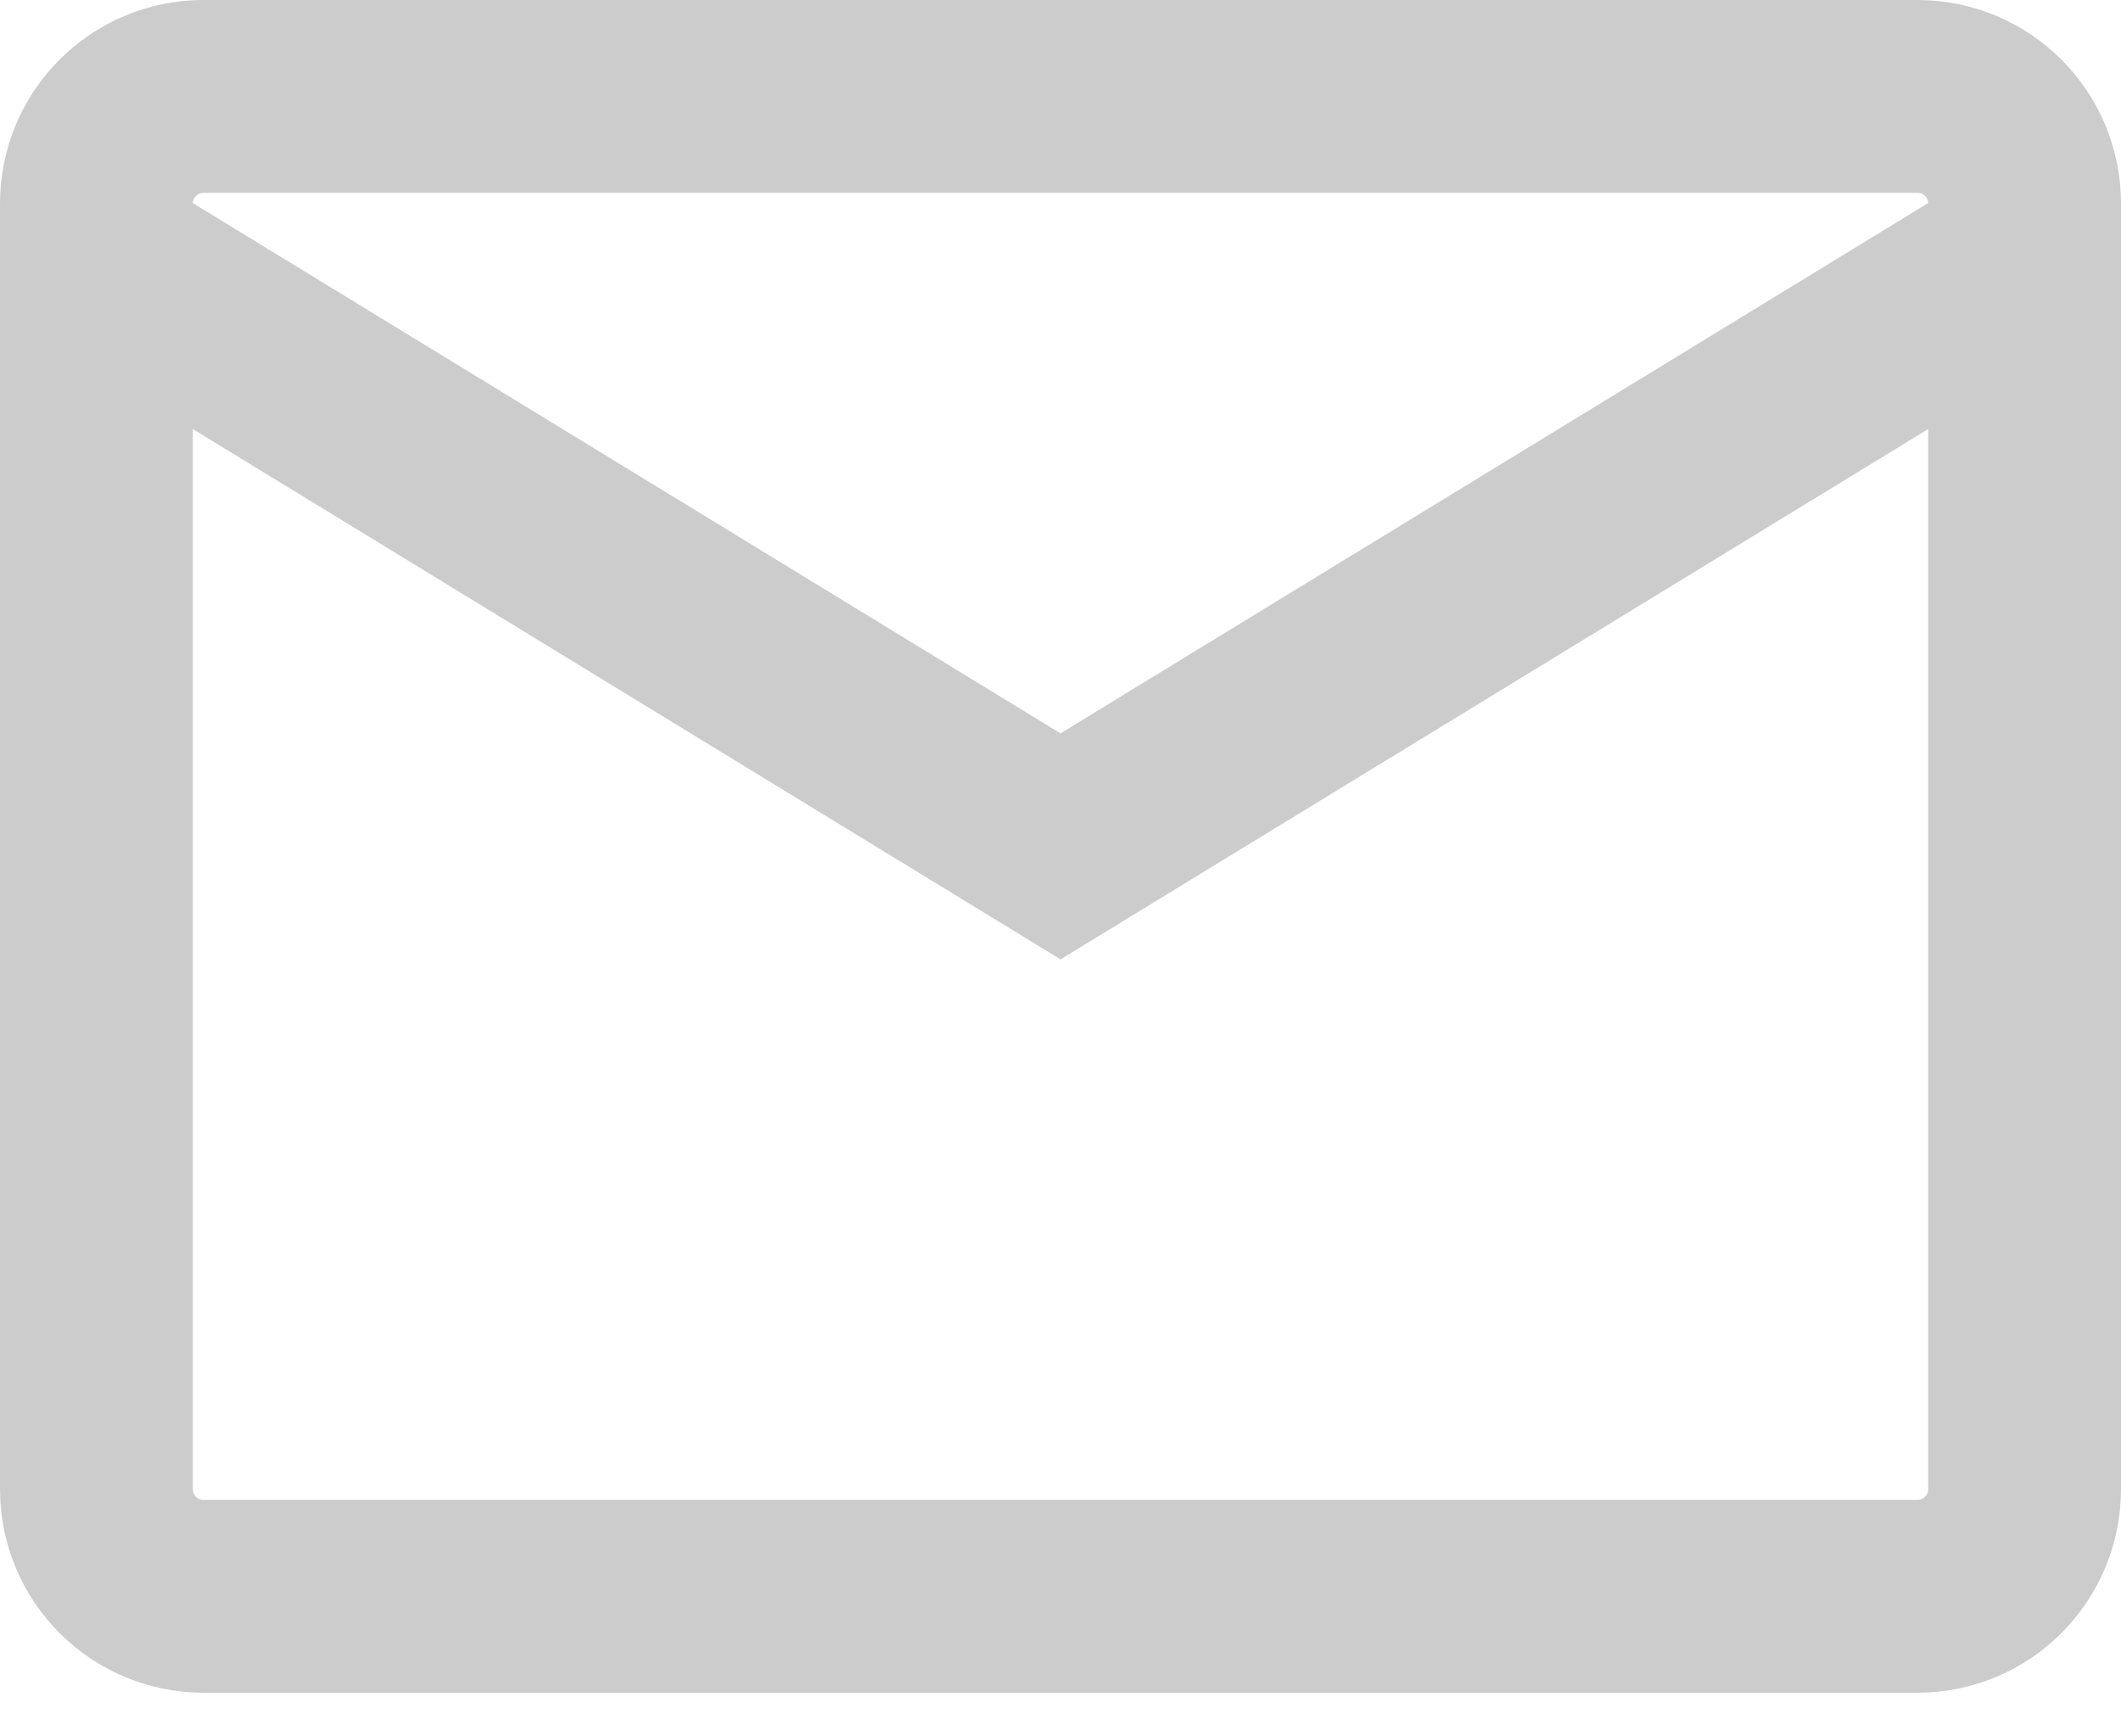
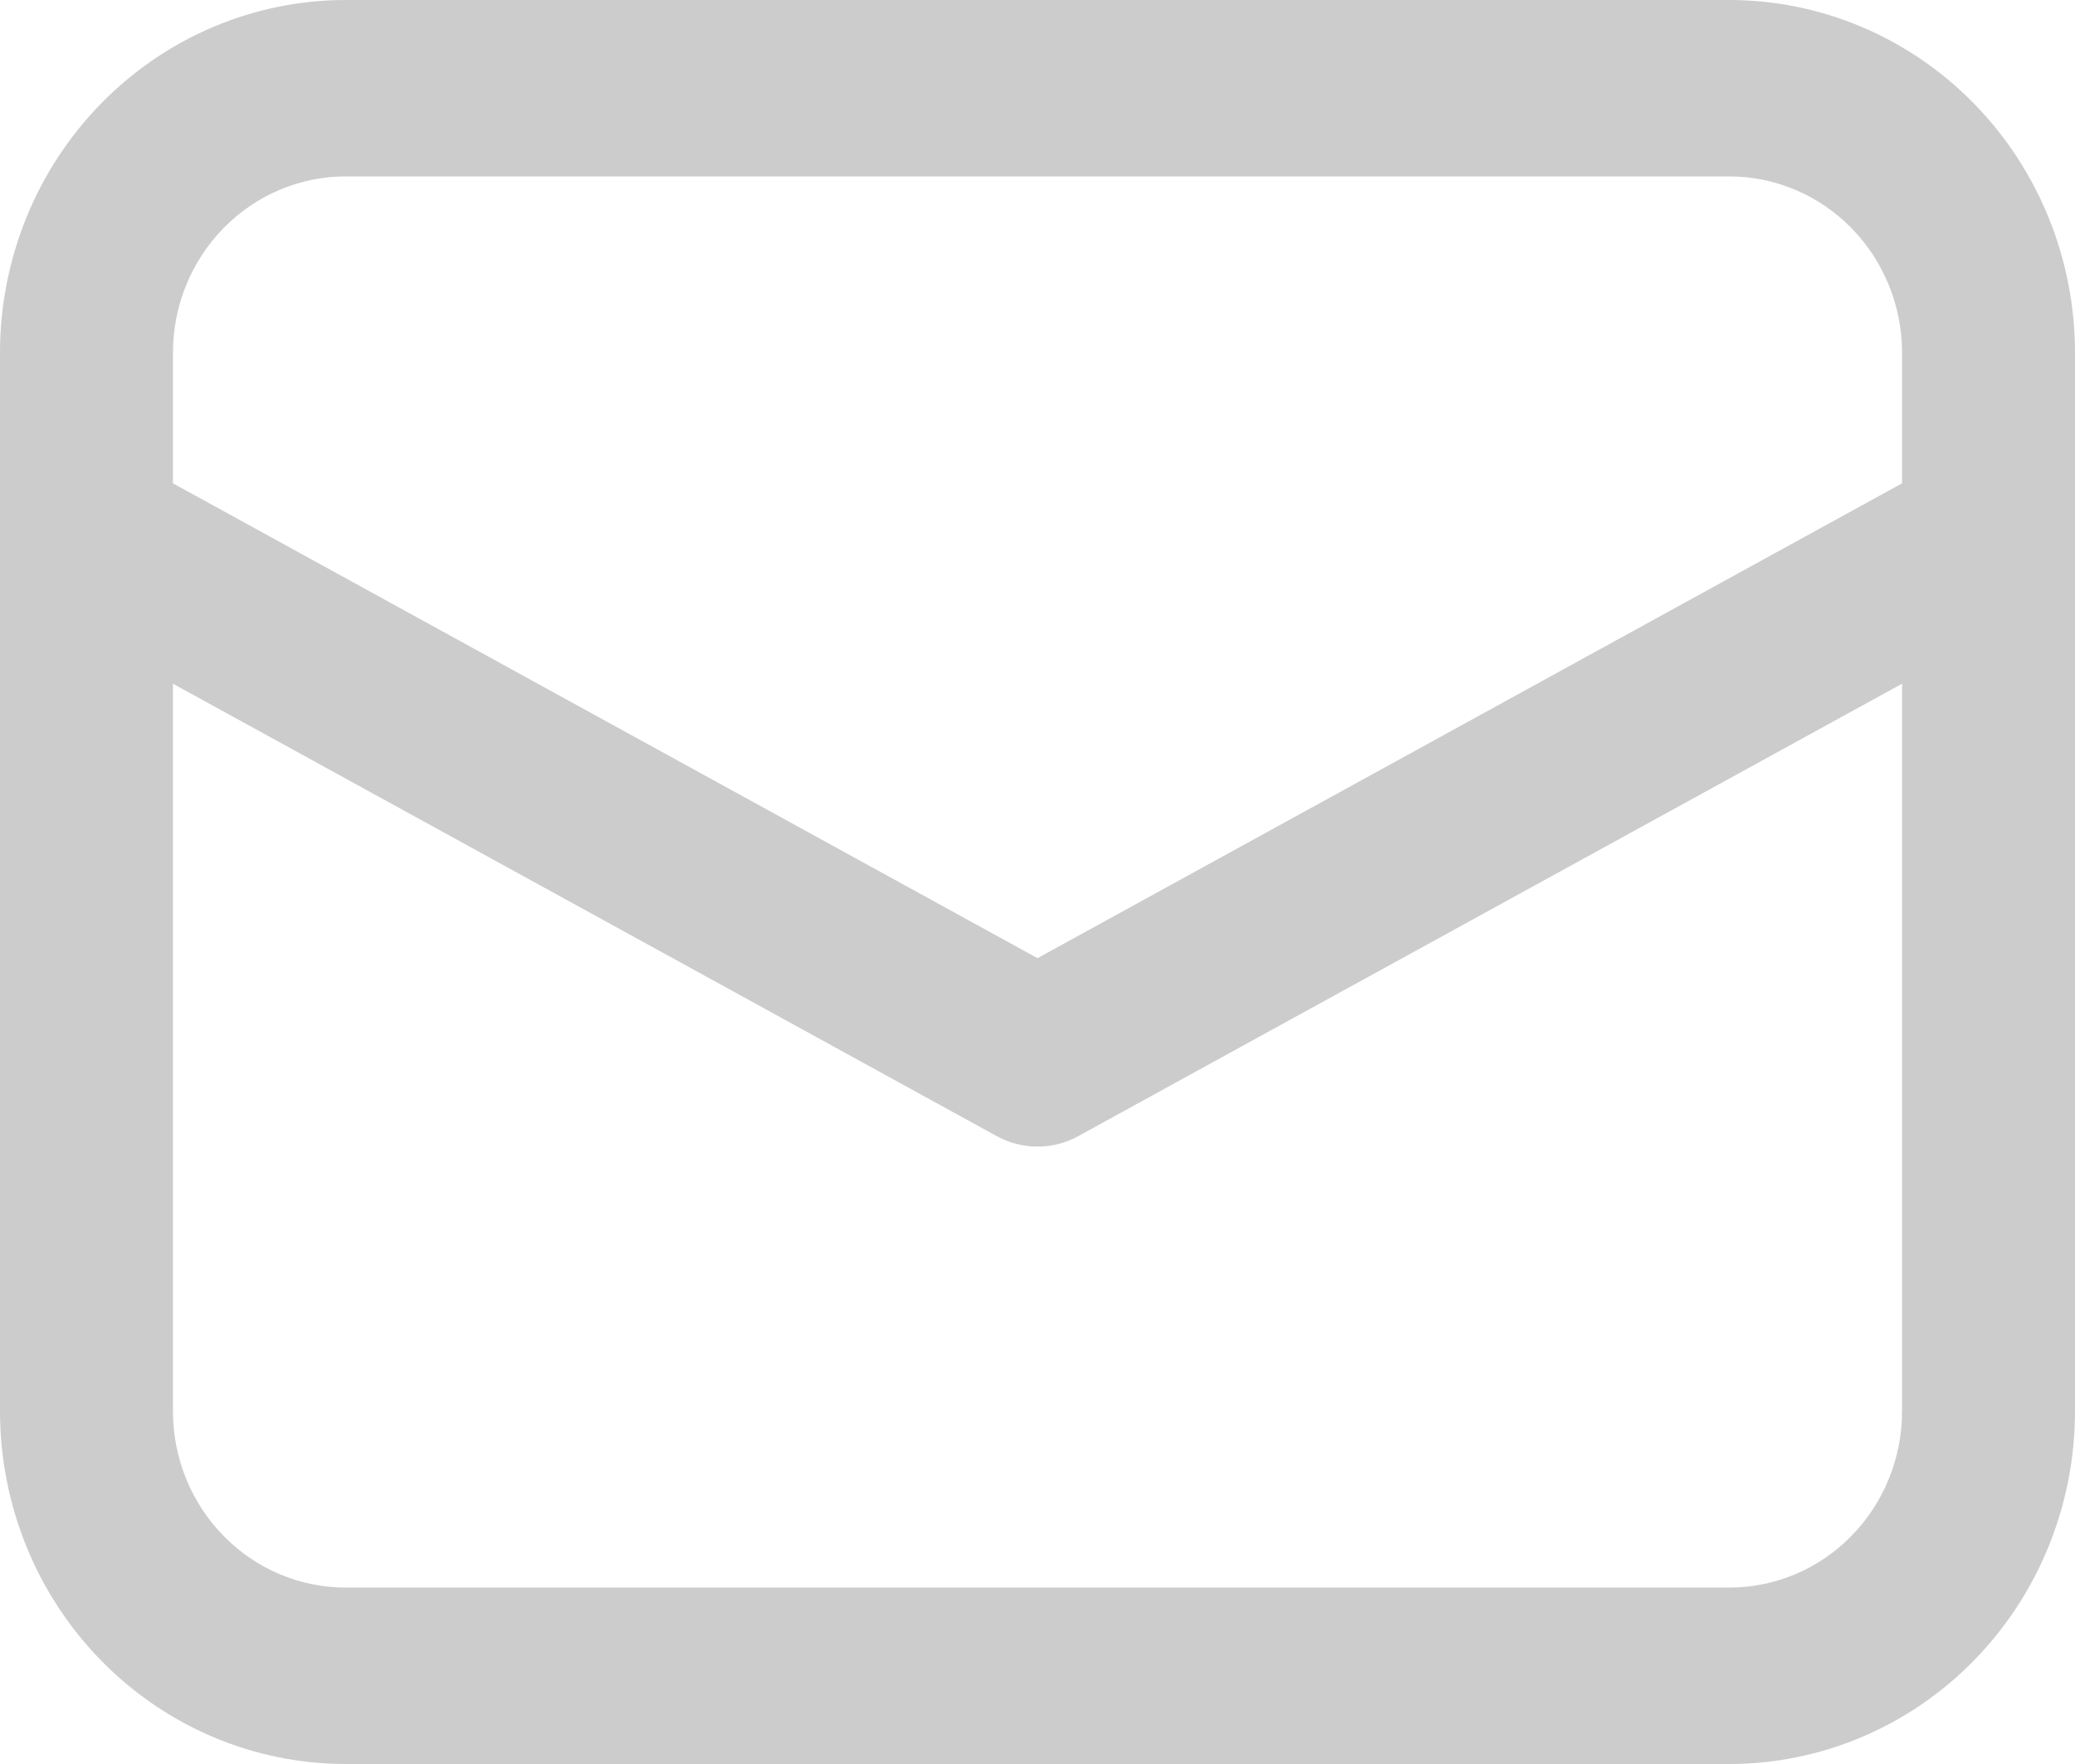
- <svg xmlns="http://www.w3.org/2000/svg" width="22" height="18" viewBox="0 0 22 18" fill="none">
-   <path d="M19.889 1H2.111C1.497 1 1 1.497 1 2.111V15.444C1 16.058 1.497 16.556 2.111 16.556H19.889C20.503 16.556 21 16.058 21 15.444V2.111C21 1.497 20.503 1 19.889 1Z" stroke="#CCCCCC" stroke-width="2" stroke-linecap="round" />
-   <path d="M1 2.667L11 8.778L21 2.667" stroke="#CCCCCC" stroke-width="2" stroke-linecap="round" />
+ <svg xmlns="http://www.w3.org/2000/svg" width="20" height="17" viewBox="0 0 20 17" fill="none">
+   <path d="M0 5.165V13.6C0 14.502 0.351 15.367 0.976 16.004C1.601 16.642 2.449 17 3.333 17H16.667C17.551 17 18.399 16.642 19.024 16.004C19.649 15.367 20 14.502 20 13.6V3.4C20 2.498 19.649 1.633 19.024 0.996C18.399 0.358 17.551 0 16.667 0H3.333C2.449 0 1.601 0.358 0.976 0.996C0.351 1.633 0 2.498 0 3.4V5.165ZM3.333 1.7H16.667C17.109 1.7 17.533 1.879 17.845 2.198C18.158 2.517 18.333 2.949 18.333 3.4V4.658L10 9.234L1.667 4.658V3.4C1.667 2.949 1.842 2.517 2.155 2.198C2.467 1.879 2.891 1.7 3.333 1.7V1.7ZM1.667 6.589L9.605 10.948C9.726 11.015 9.862 11.05 10 11.05C10.138 11.05 10.274 11.015 10.395 10.948L18.333 6.589V13.6C18.333 14.051 18.158 14.483 17.845 14.802C17.533 15.121 17.109 15.3 16.667 15.3H3.333C2.891 15.3 2.467 15.121 2.155 14.802C1.842 14.483 1.667 14.051 1.667 13.6V6.589Z" fill="#CCCCCC" />
</svg>
